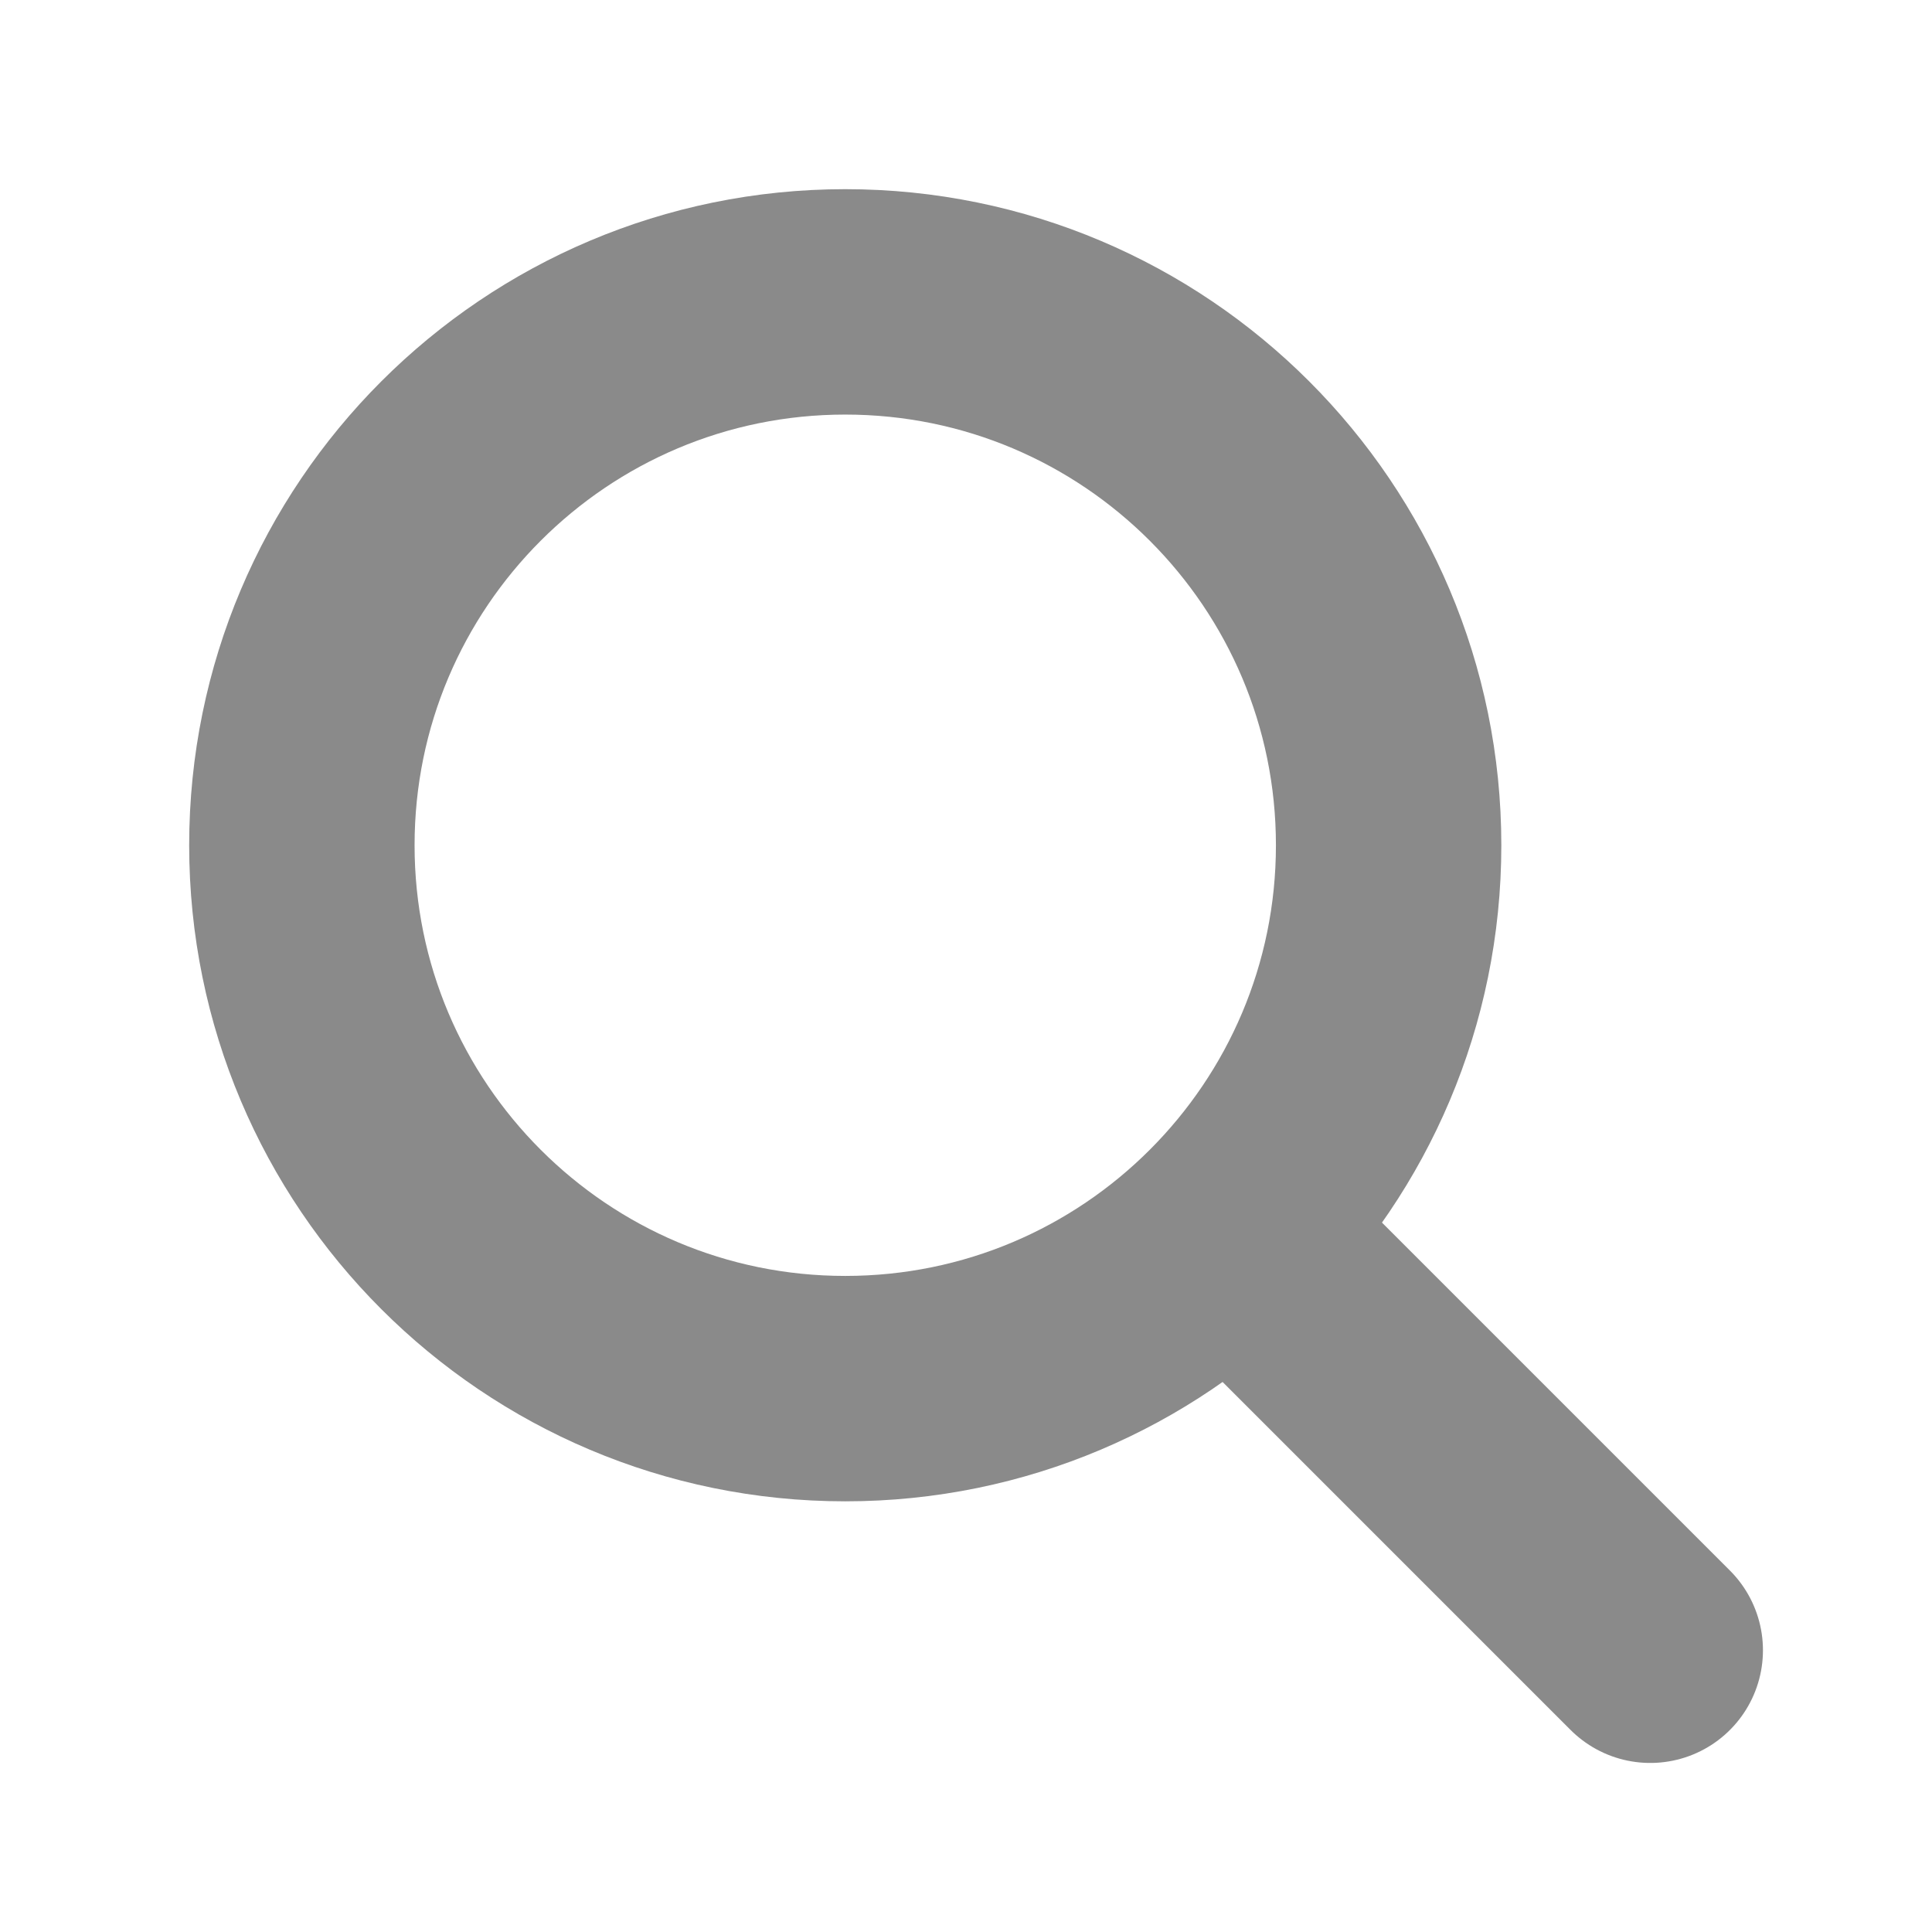
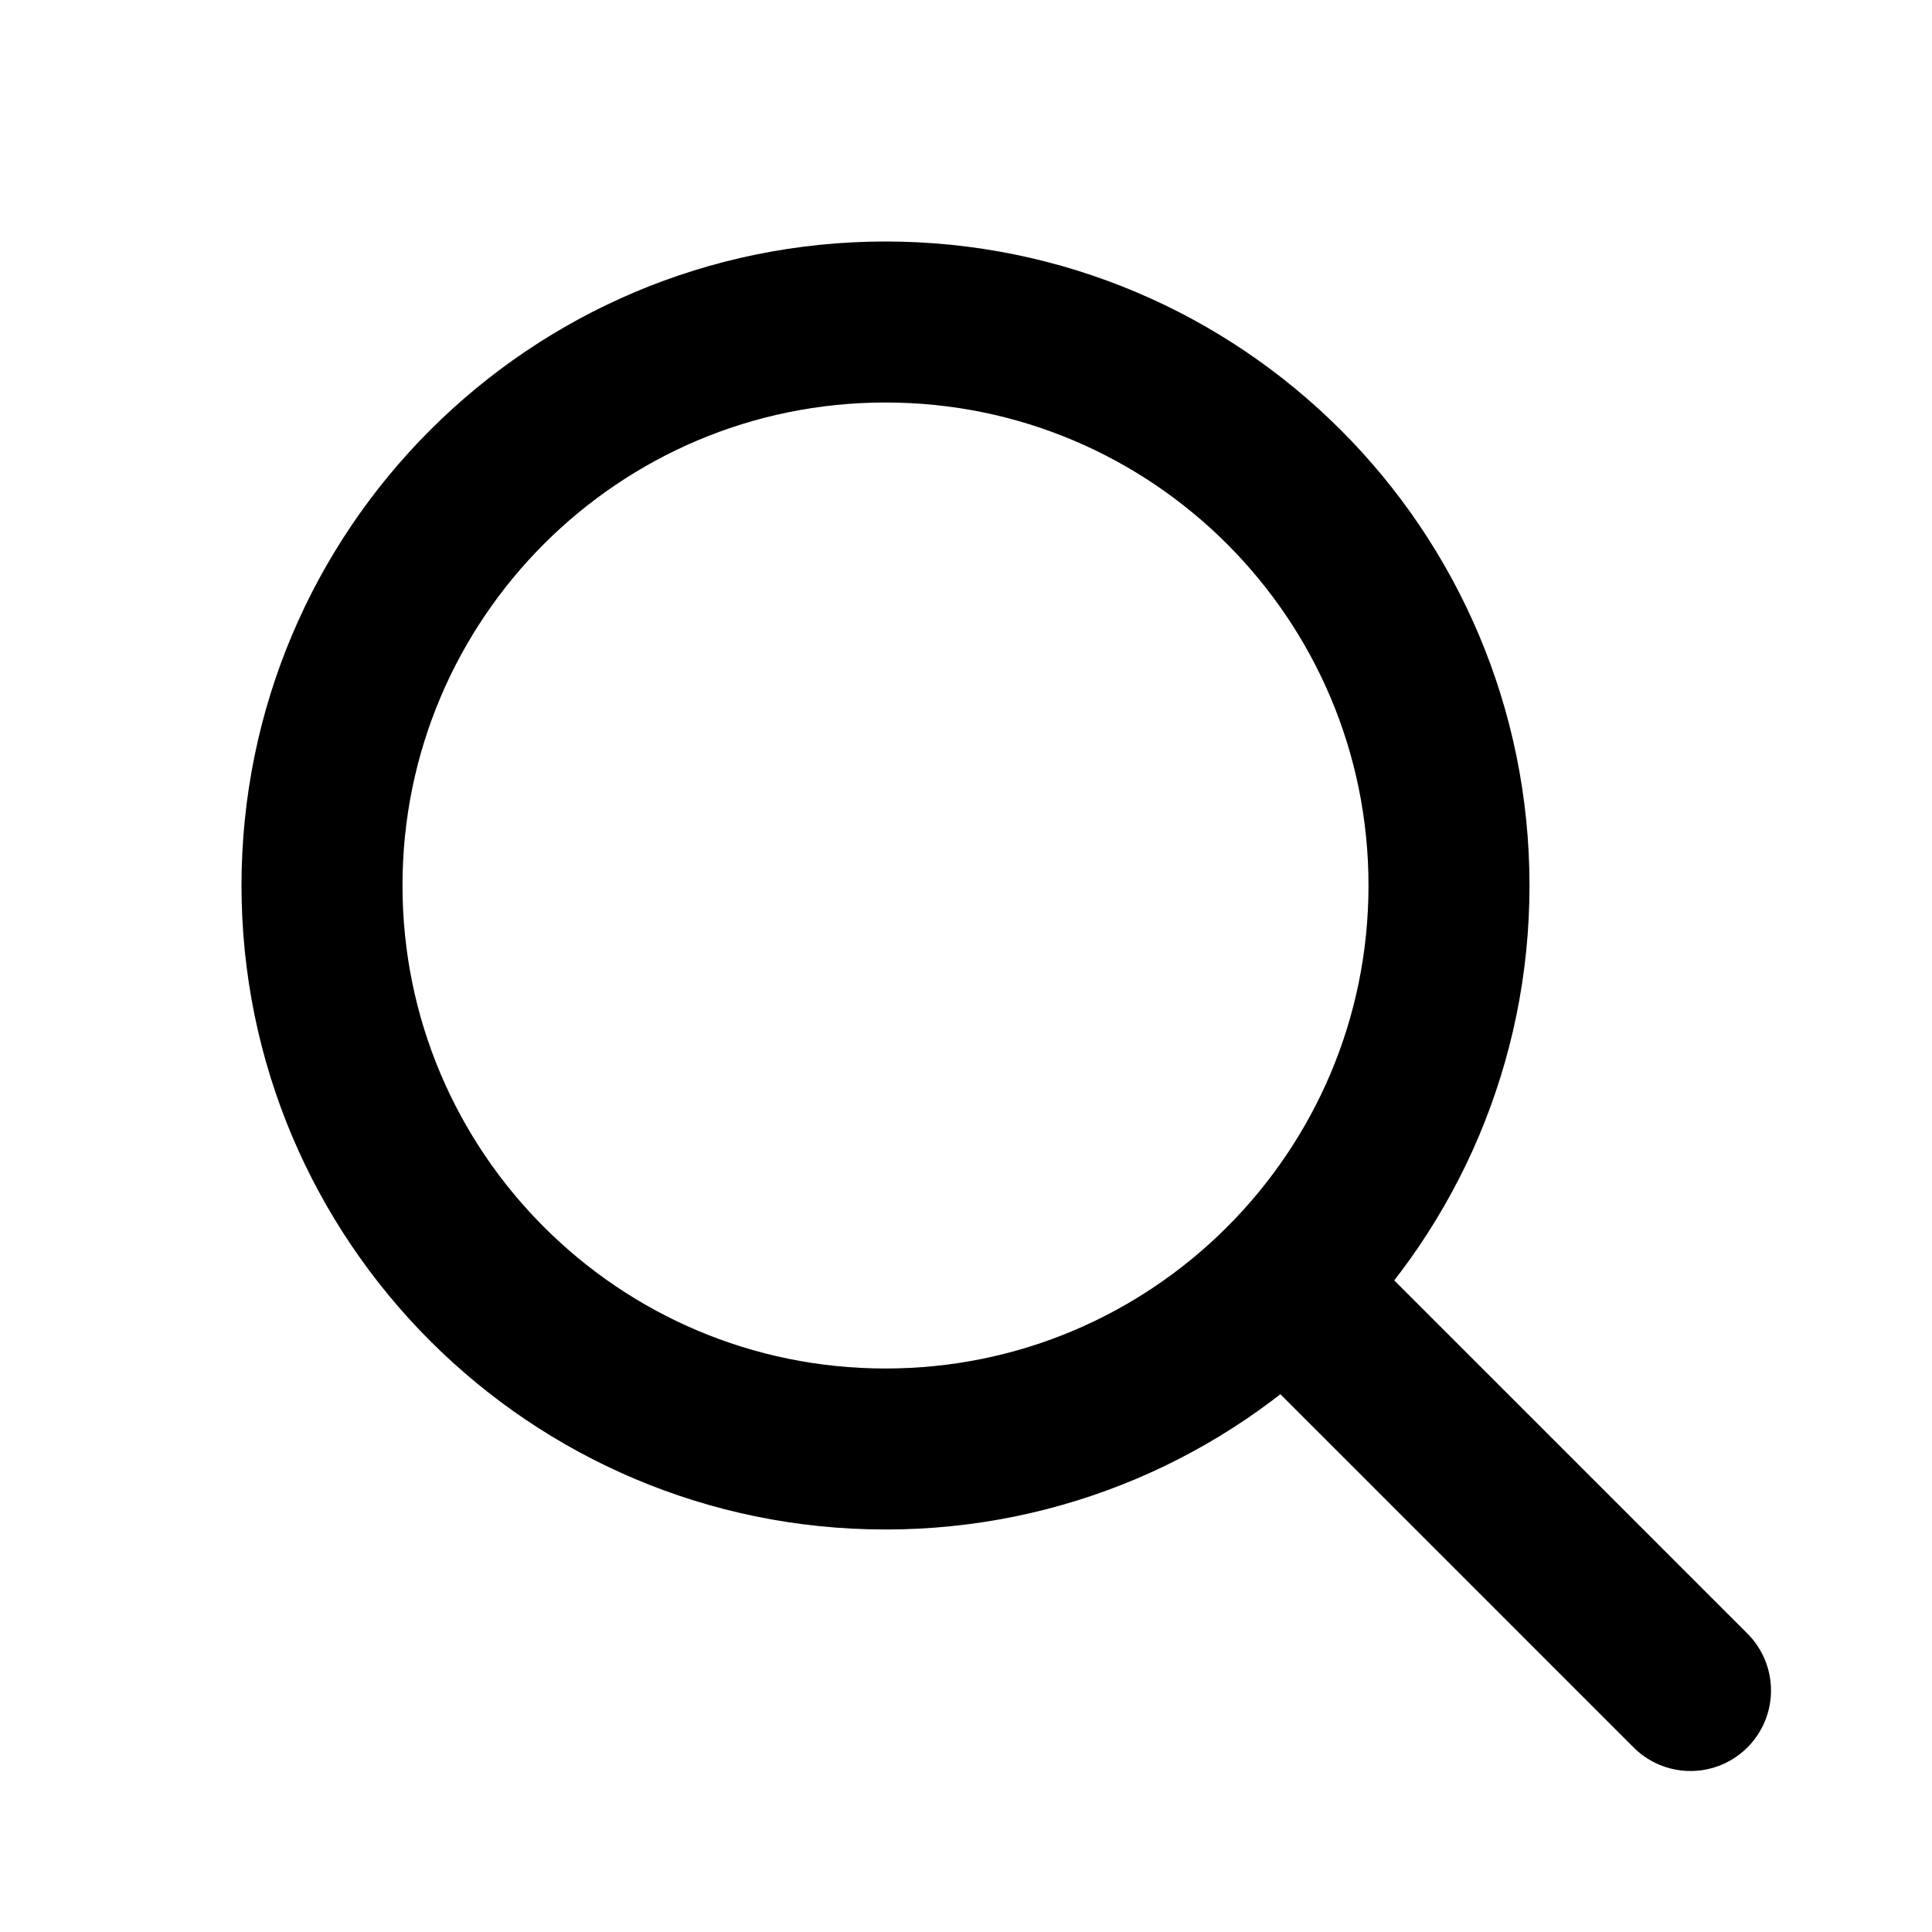
- <svg xmlns="http://www.w3.org/2000/svg" width="24" height="24" viewBox="0 0 24 24" fill="none" stroke="#8A8A8A" stroke-width="2.8" stroke-linecap="round" stroke-linejoin="round">
-   <circle cx="10.5" cy="10.5" r="6.75" />
-   <line x1="15.8" y1="15.8" x2="20.5" y2="20.5" />
+ <svg xmlns="http://www.w3.org/2000/svg" width="24" height="24" viewBox="0 0 24 24" fill="none">
+   <circle cx="11" cy="11" r="7" stroke="#000000" stroke-width="2" stroke-linecap="round" />
+   <path d="M16.5 16.5 L21 21" stroke="#000000" stroke-width="2" stroke-linecap="round" />
</svg>
